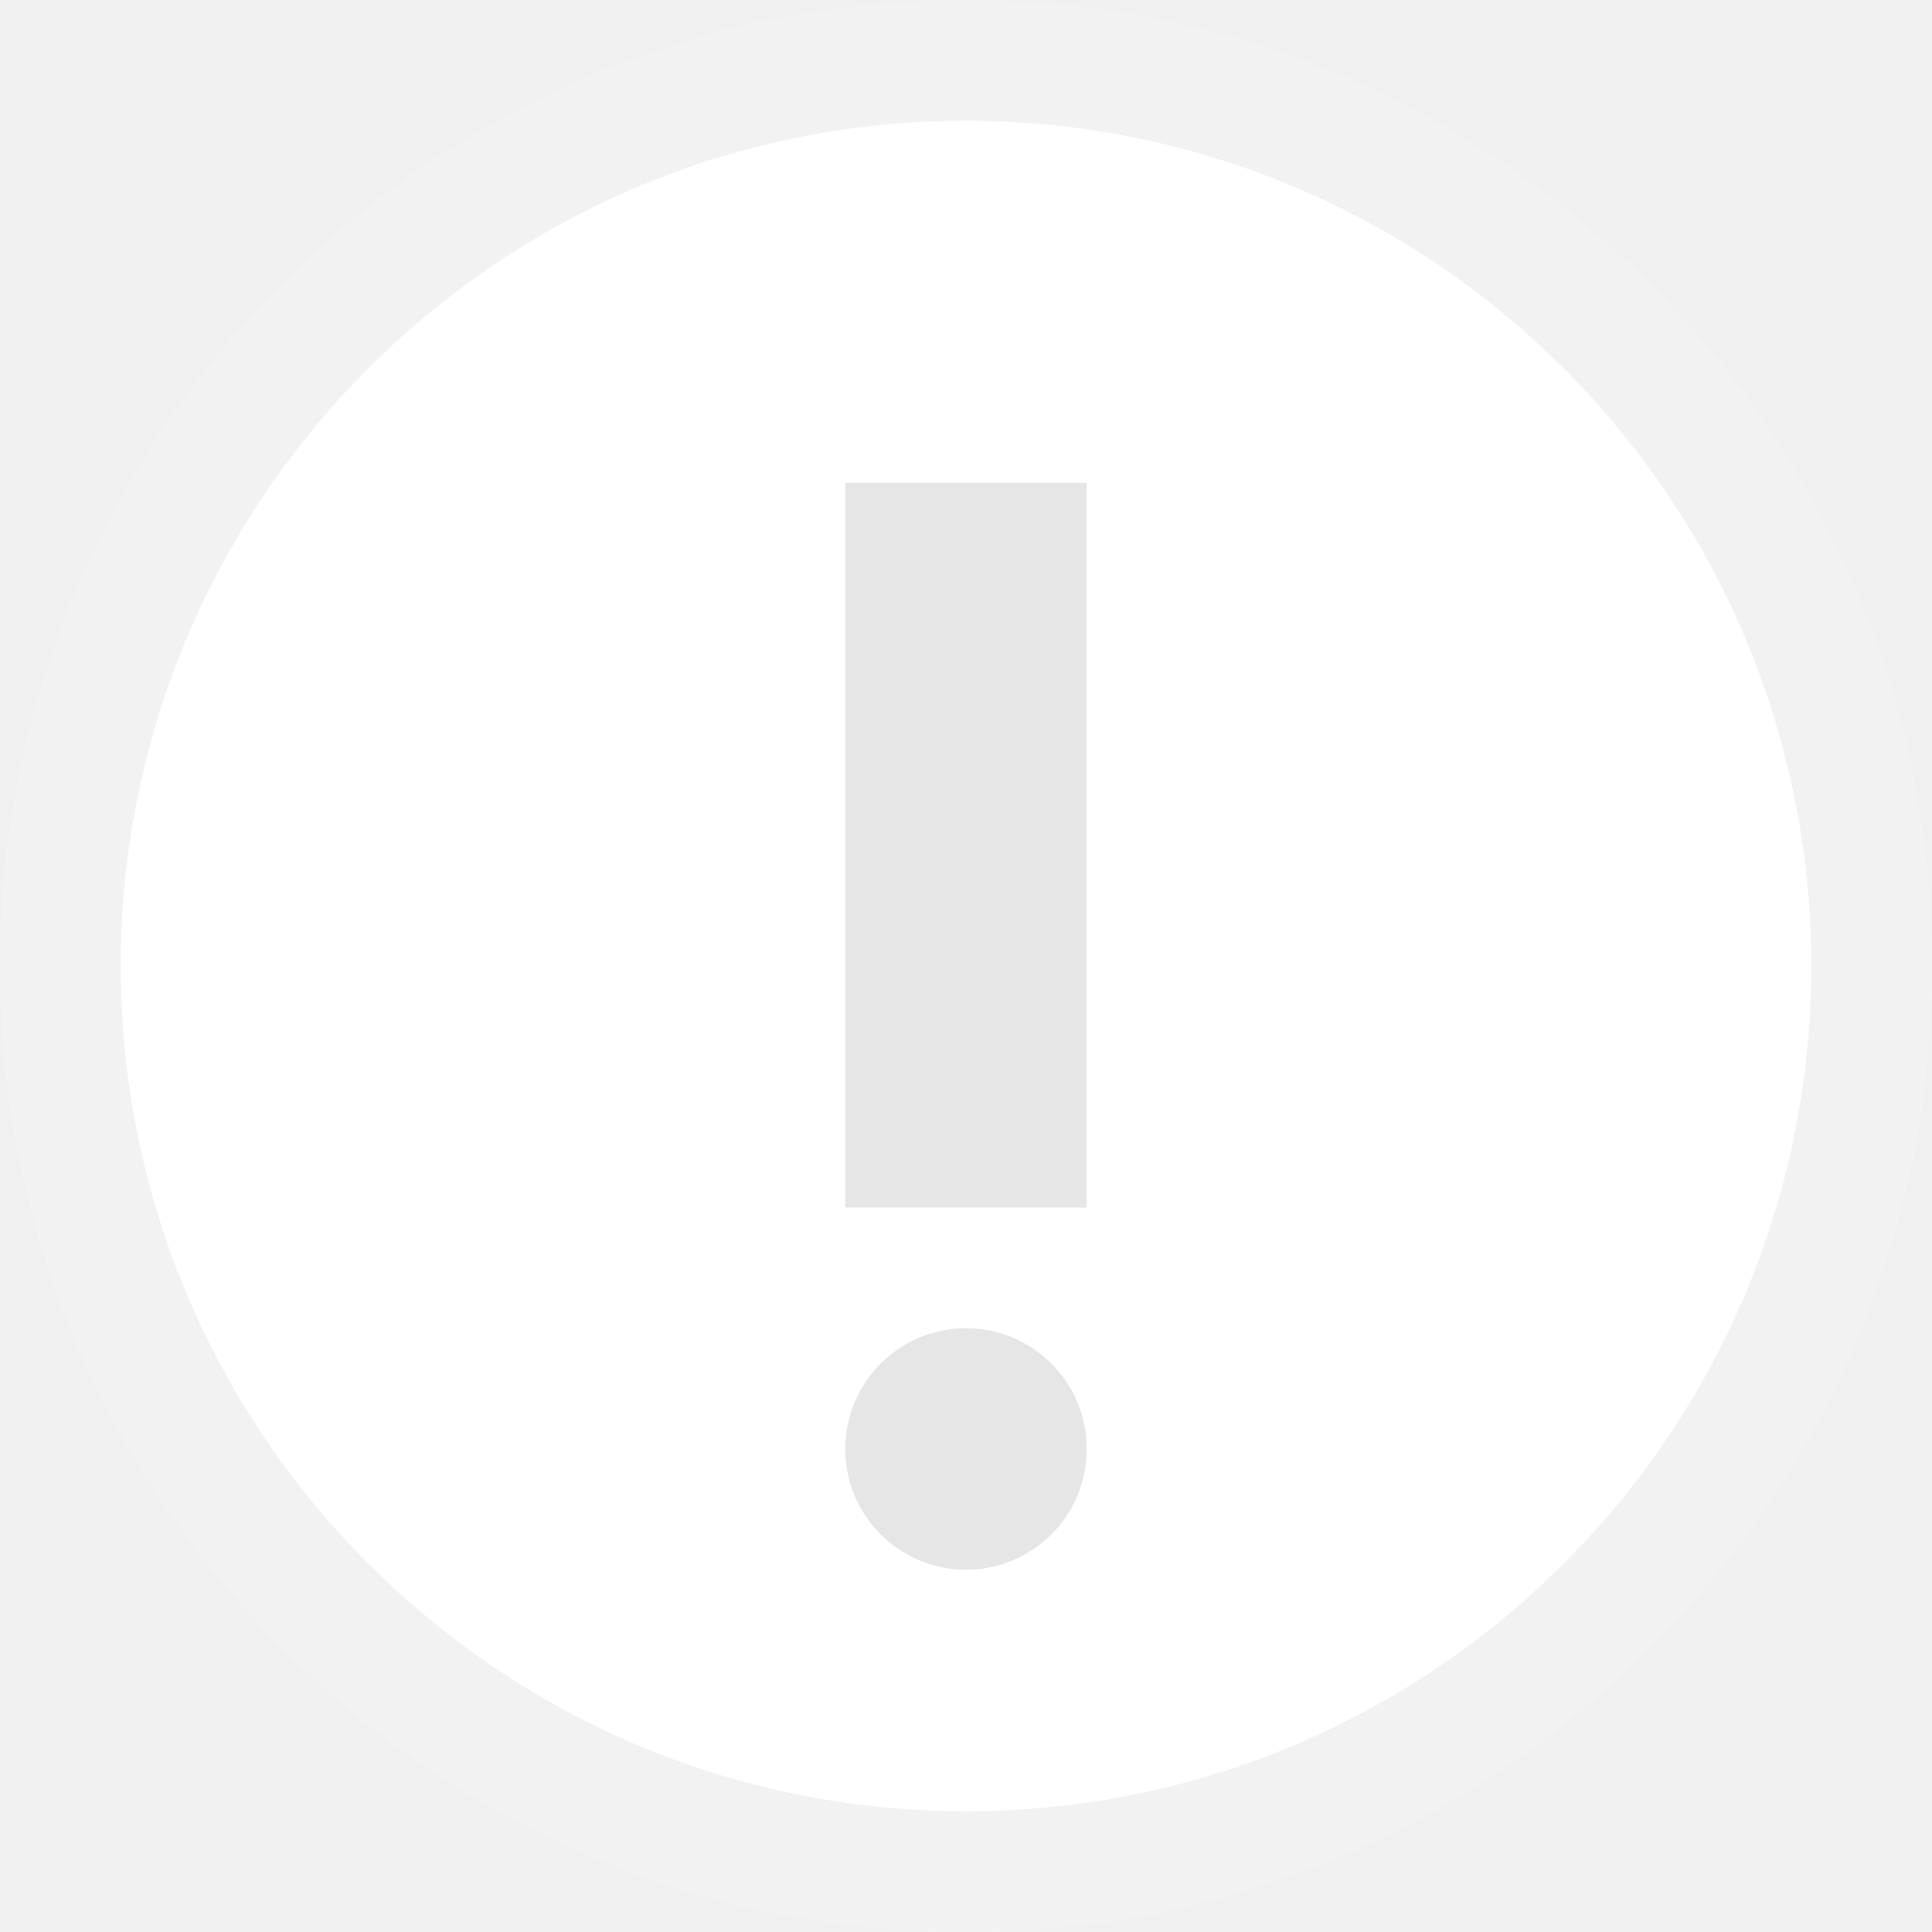
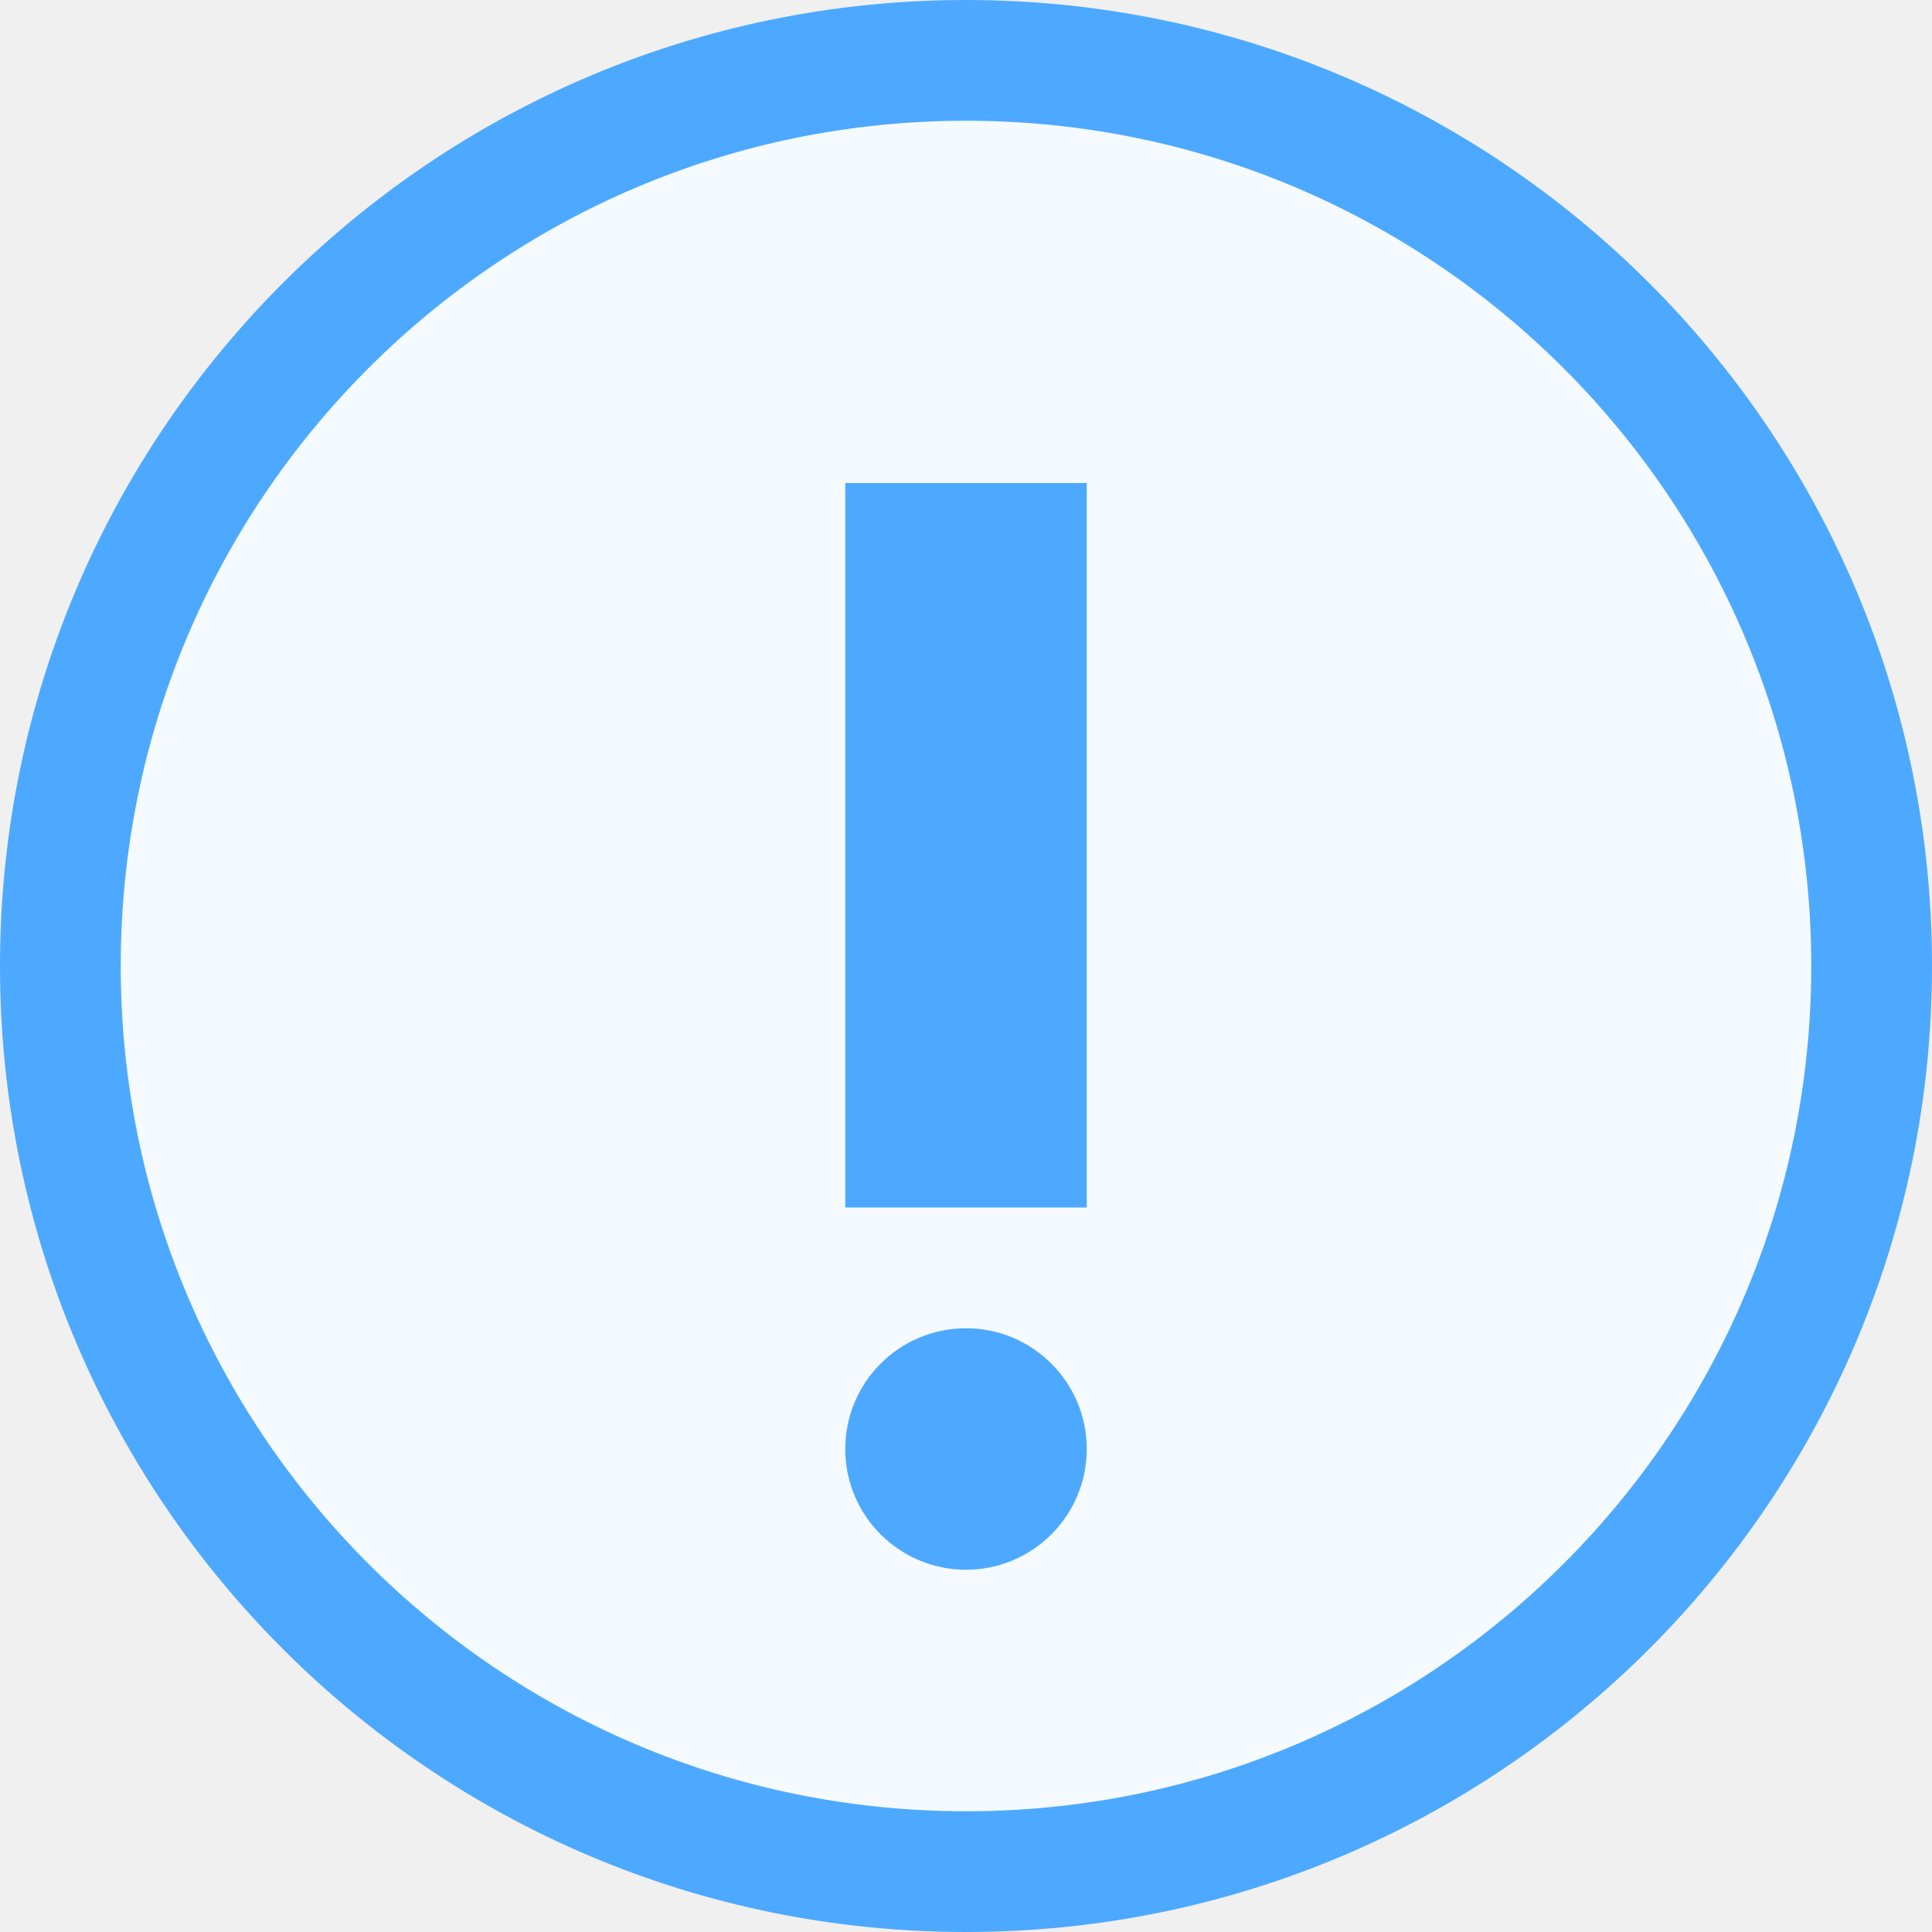
<svg xmlns="http://www.w3.org/2000/svg" width="16" height="16" viewBox="0 0 16 16" fill="none">
-   <g clip-path="url(#clip0_1_3816)">
-     <circle cx="8" cy="8" r="7.5" fill="white" stroke="#F2F2F2" />
-     <rect x="7" y="4" width="2" height="6" fill="#E6E6E6" />
-     <circle cx="8" cy="12" r="1" fill="#E6E6E6" />
+   <g clip-path="url(#clip0_1358_28027)">
+     <circle cx="8" cy="8" r="7.5" fill="#F5FAFF" stroke="#4DA9FF" />
+     <rect x="7" y="4" width="2" height="6" fill="#4DA9FF" />
+     <circle cx="8" cy="12" r="1" fill="#4DA9FF" />
  </g>
  <defs>
-     <clipPath id="clip0_1_3816">
+     <clipPath id="clip0_1358_28027">
      <rect width="16" height="16" fill="white" />
    </clipPath>
  </defs>
</svg>
